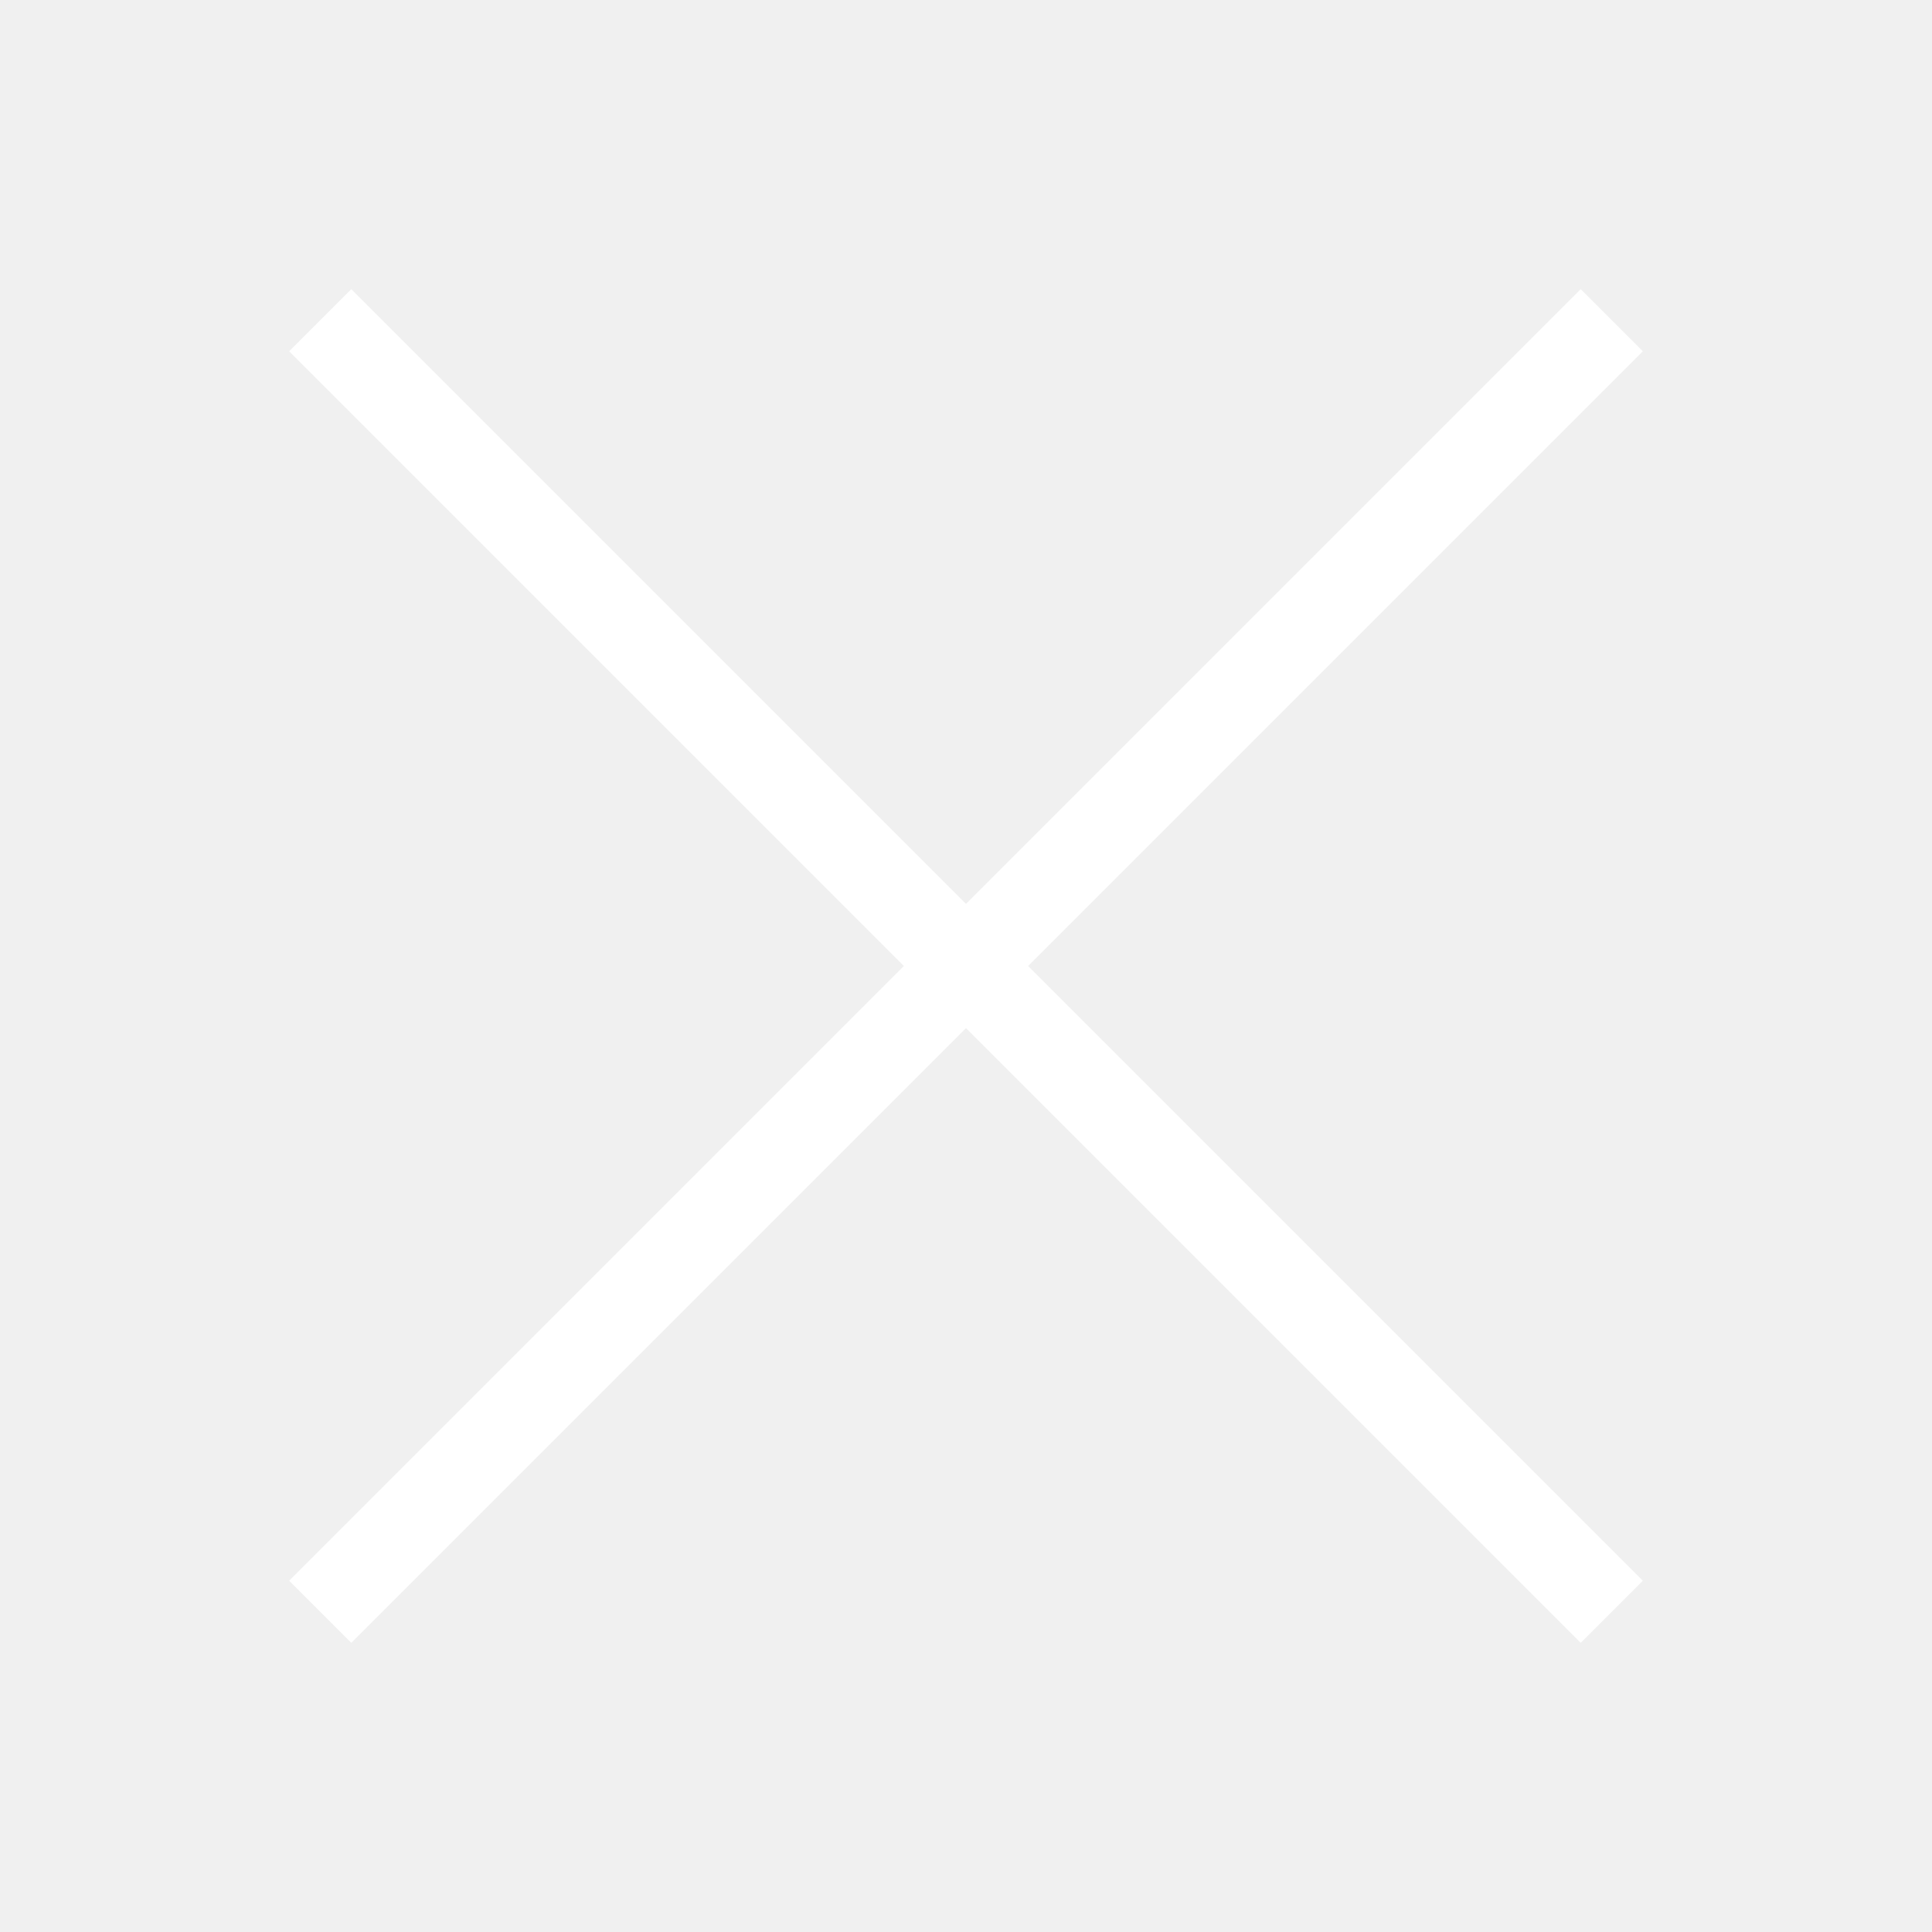
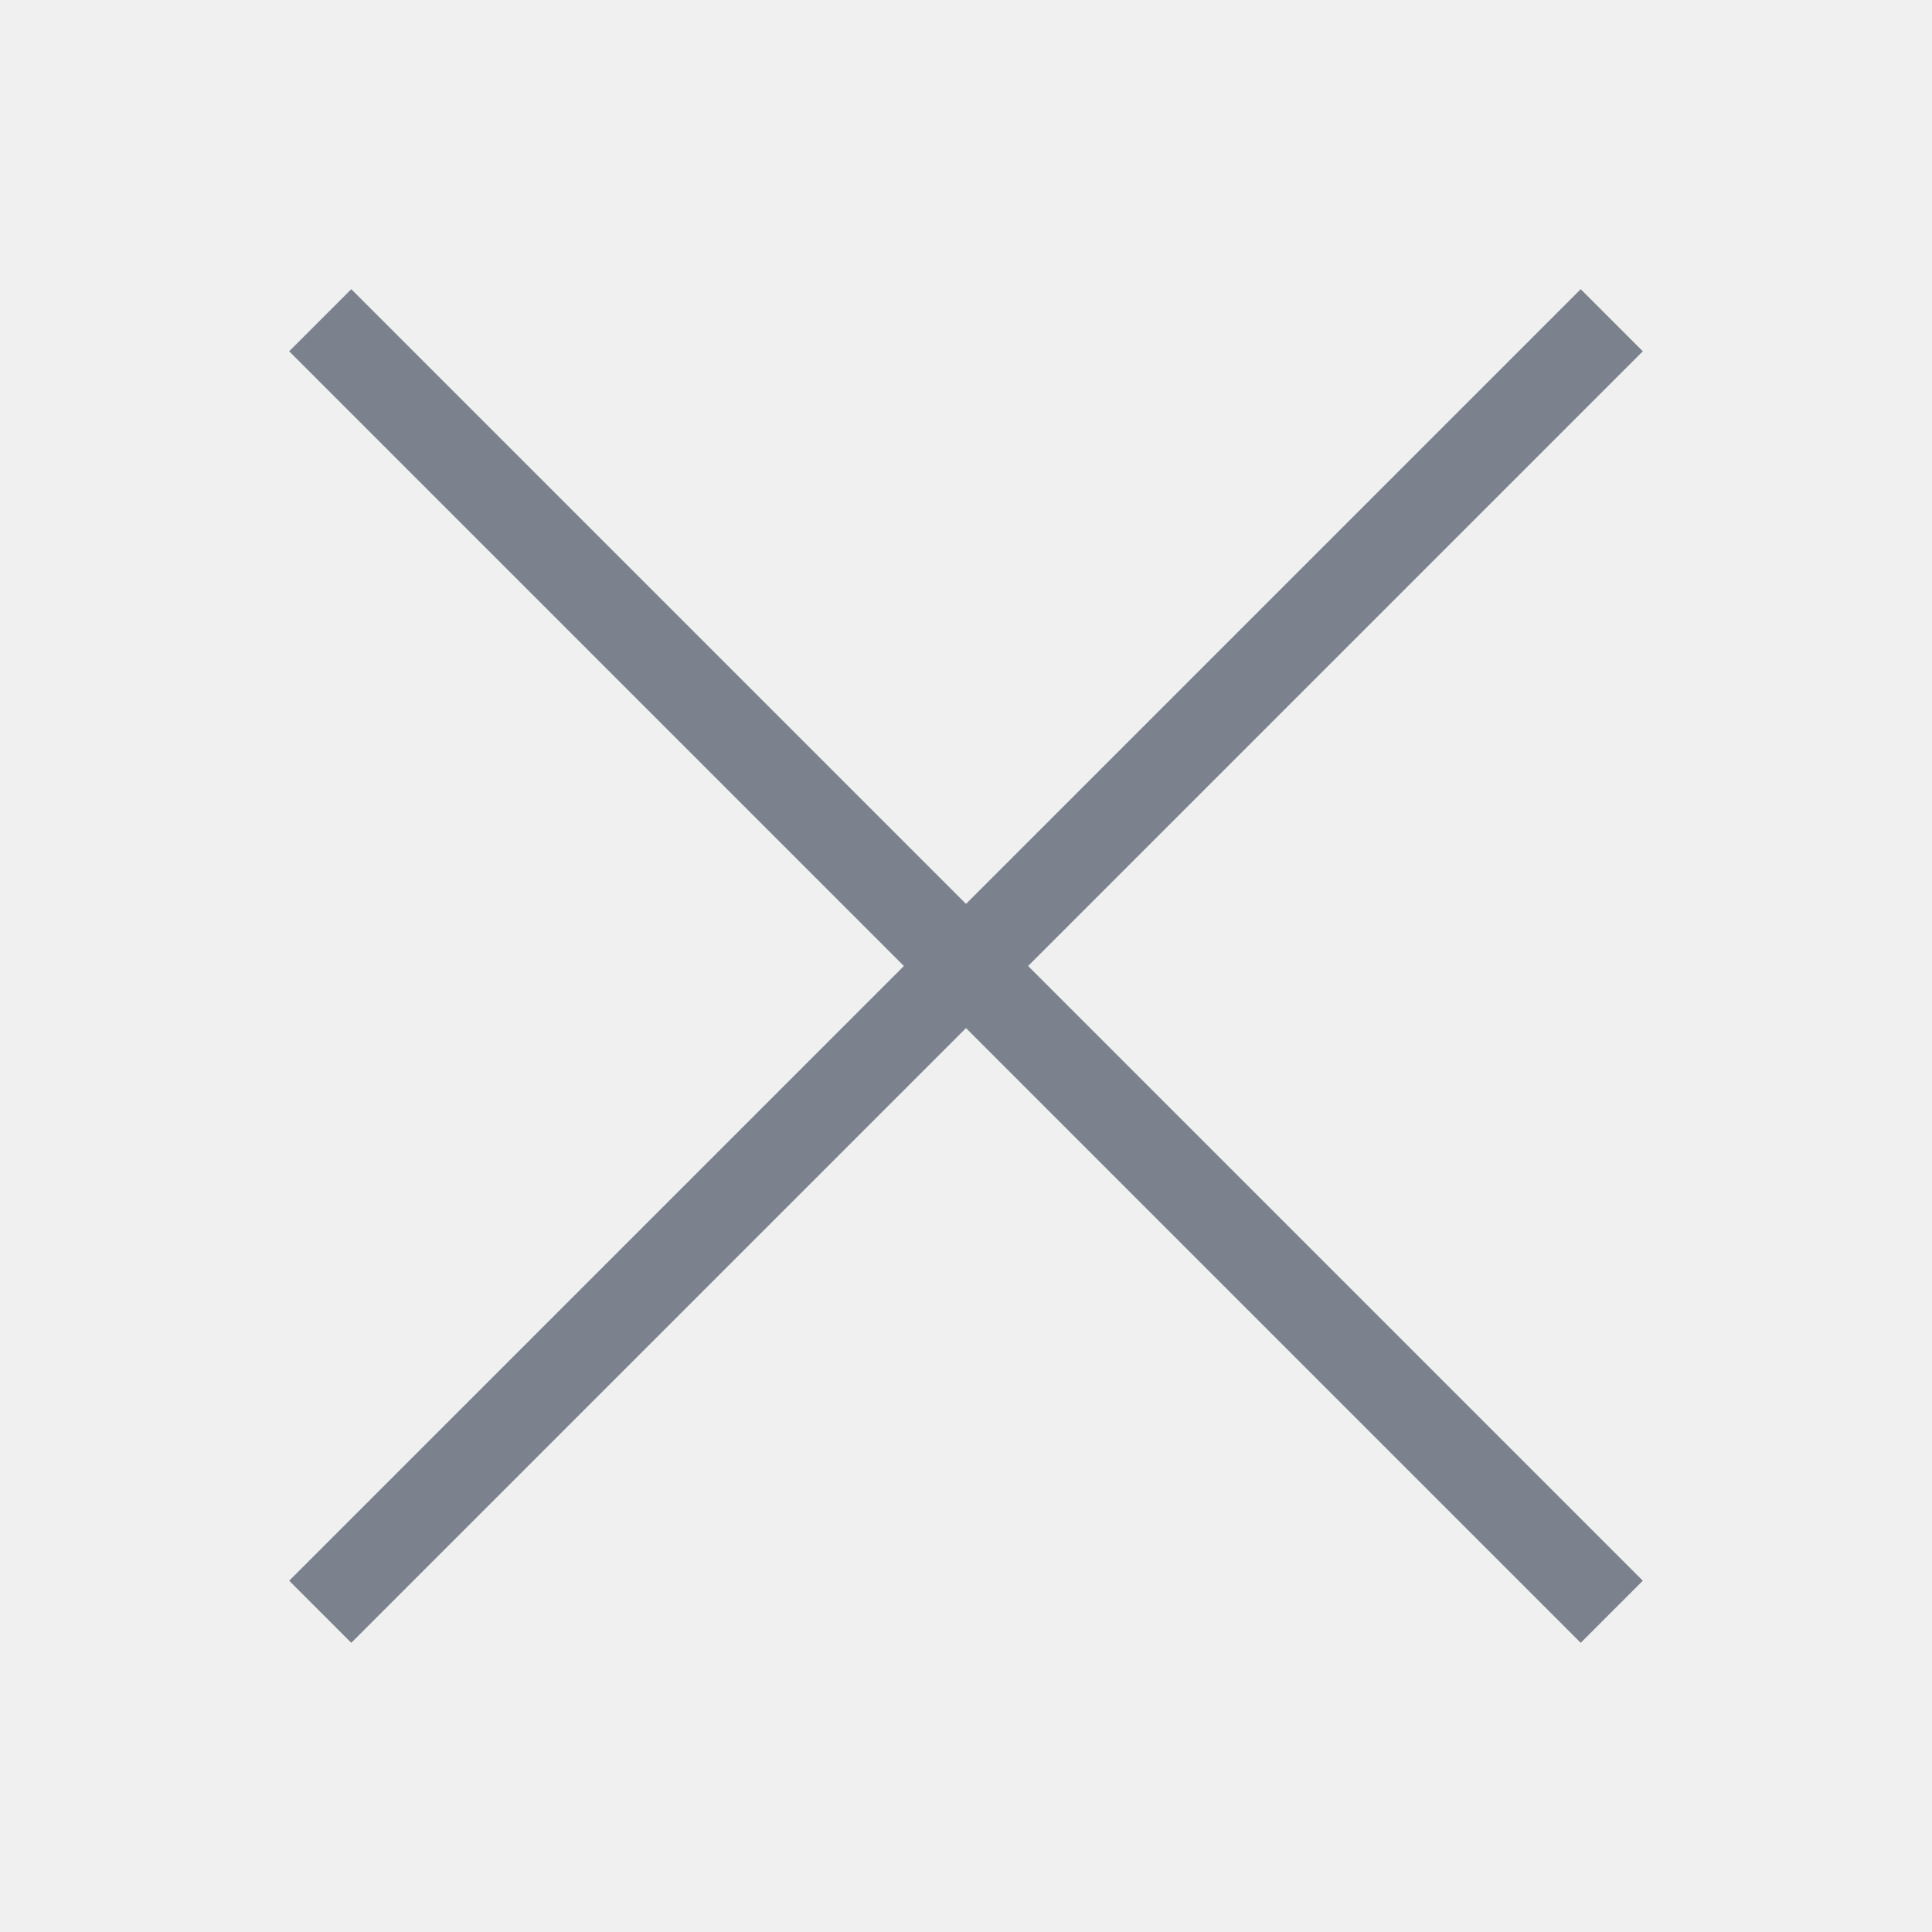
- <svg xmlns="http://www.w3.org/2000/svg" version="1.1" id="Layer_1" x="0px" y="0px" width="44px" height="44px" viewBox="16 -14 44 44" enable-background="new 16 -14 44 44" xml:space="preserve">
+ <svg xmlns="http://www.w3.org/2000/svg" version="1.1" id="Layer_1" x="0px" y="0px" width="44px" height="44px" viewBox="16 -14 44 44" enable-background="new 16 -14 44 44" xml:space="preserve" style="backgorund-color:#FFFFFF">
  <g>
-     <line fill="none" stroke="#FFFFFF" stroke-width="2" stroke-linecap="square" stroke-miterlimit="10" x1="24" y1="-6" x2="52" y2="22" />
-     <line fill="none" stroke="#FFFFFF" stroke-width="2" stroke-linecap="square" stroke-miterlimit="10" x1="52" y1="-6" x2="24" y2="22" />
+     <line fill="none" stroke="#7B828E" stroke-width="2" stroke-linecap="square" stroke-miterlimit="10" x1="24" y1="-6" x2="52" y2="22" />
+     <line fill="none" stroke="#7B828E" stroke-width="2" stroke-linecap="square" stroke-miterlimit="10" x1="52" y1="-6" x2="24" y2="22" />
  </g>
</svg>
